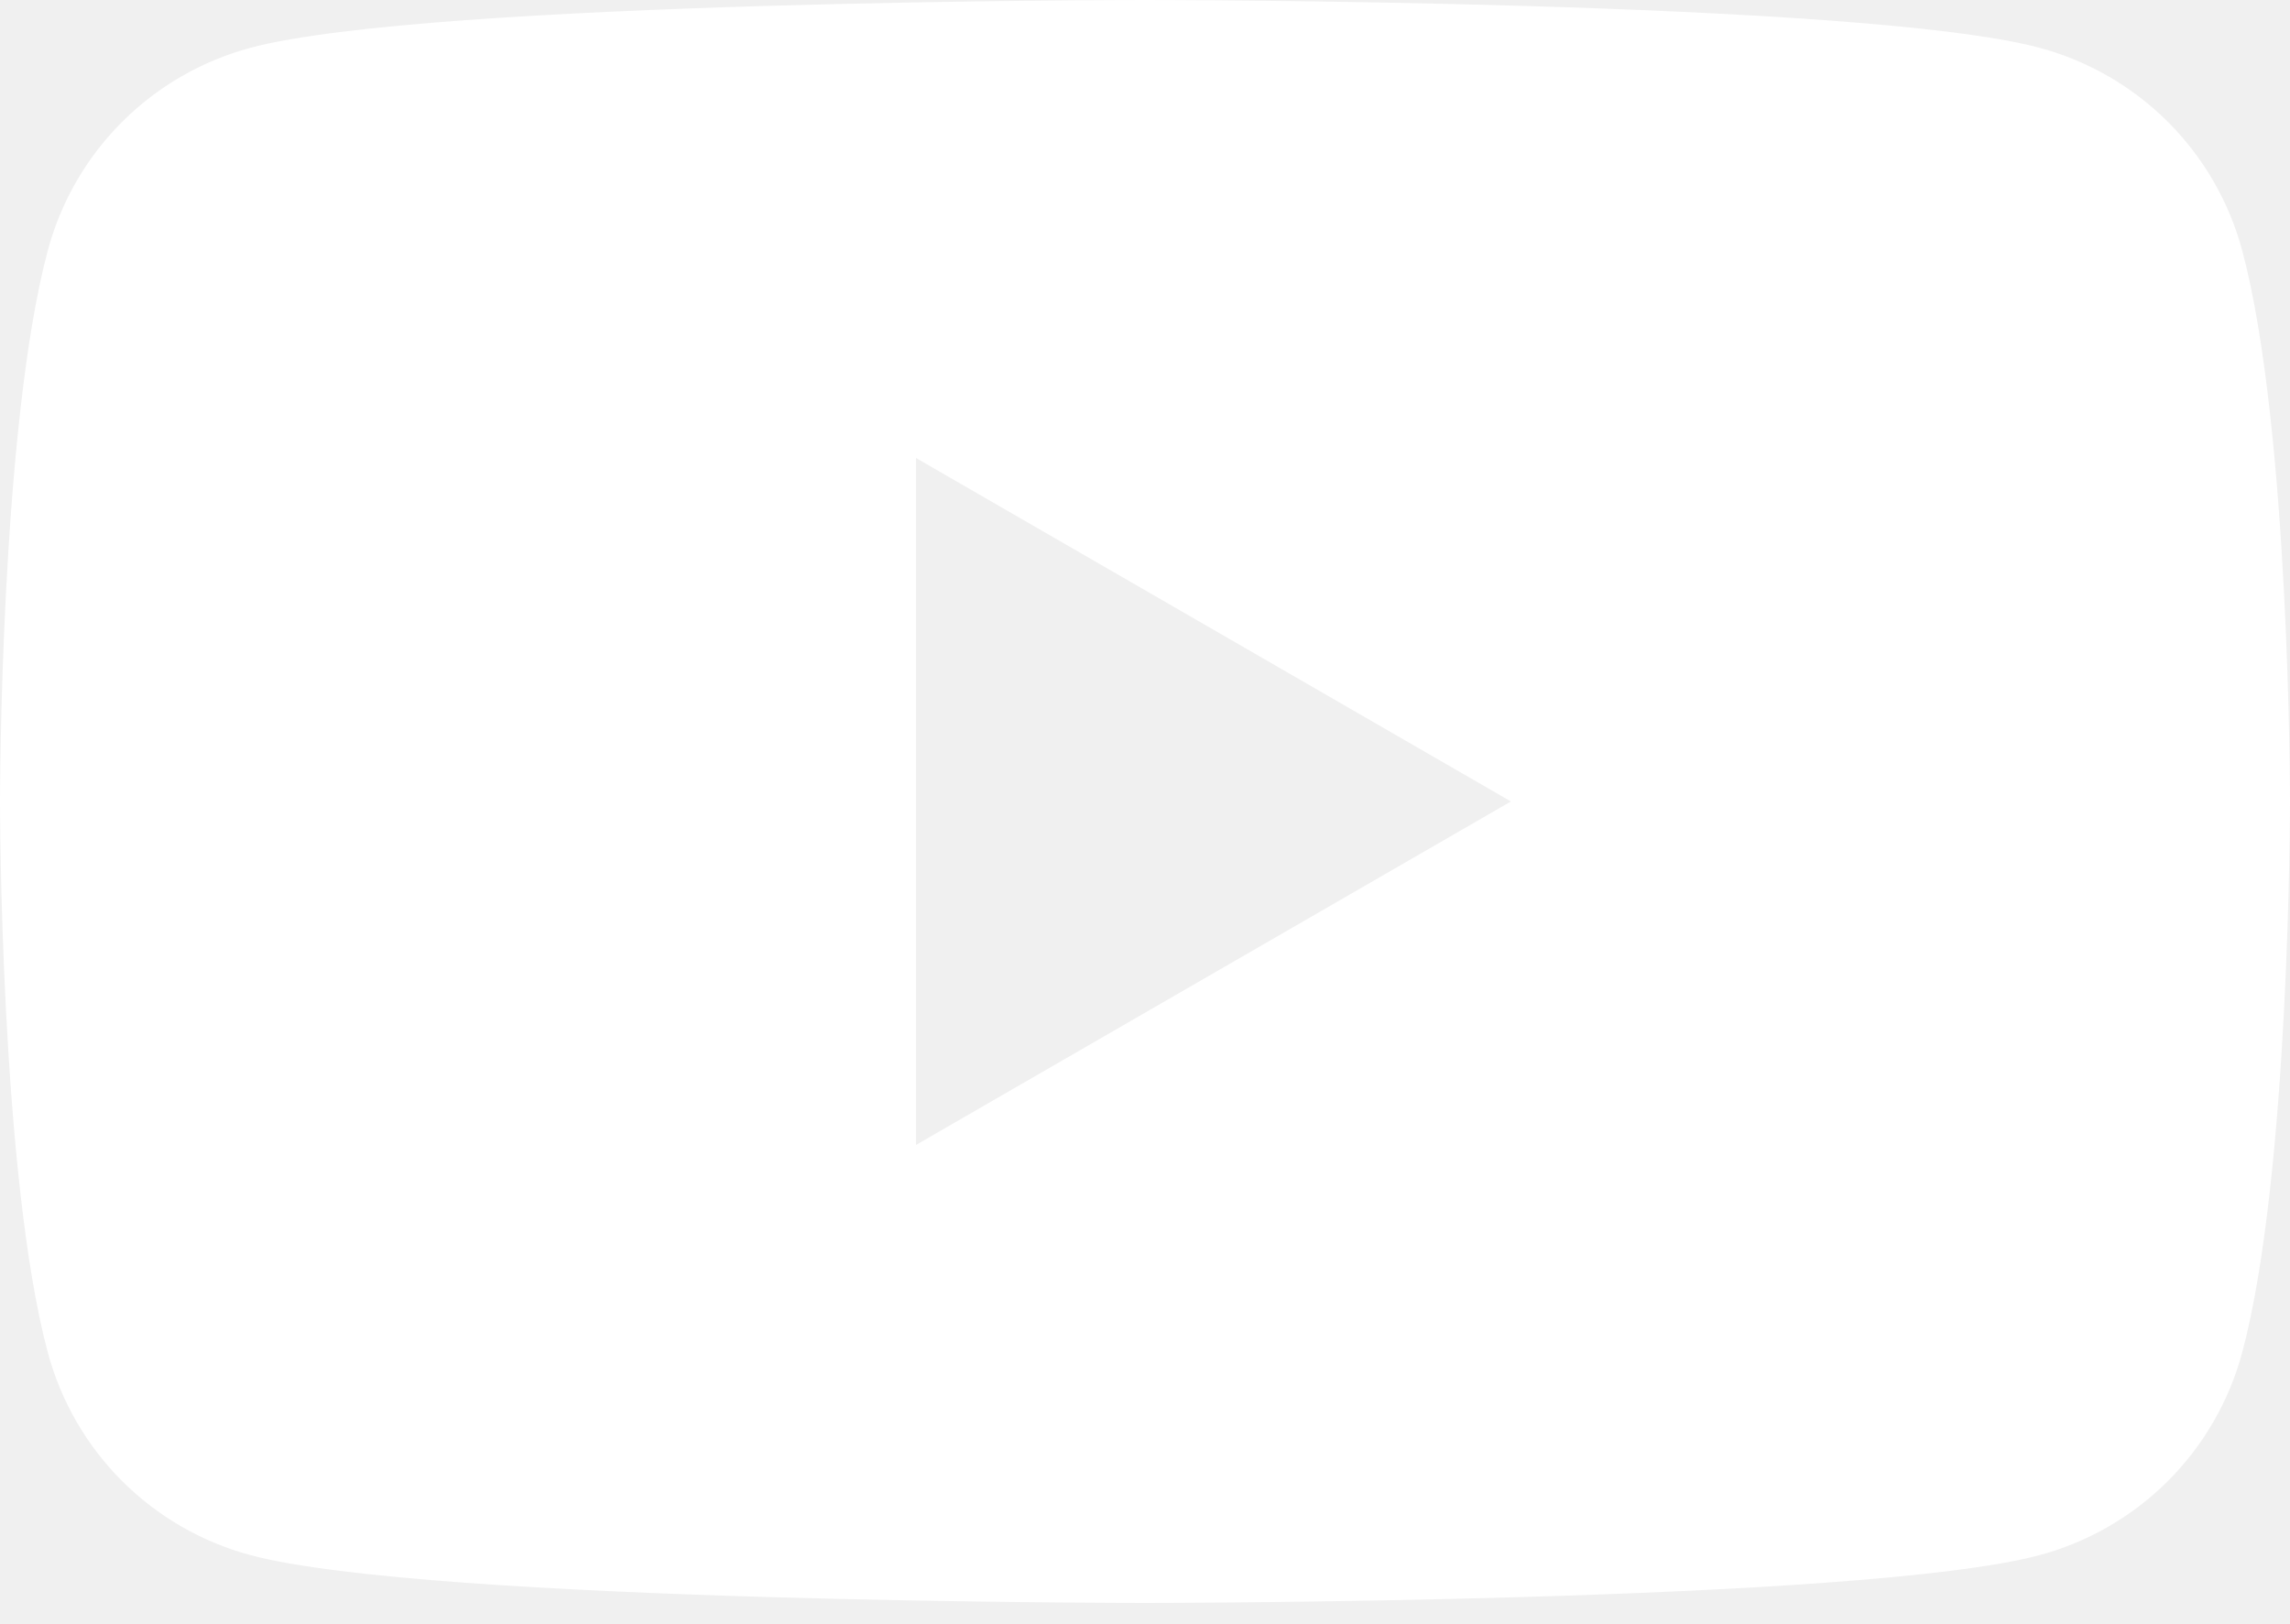
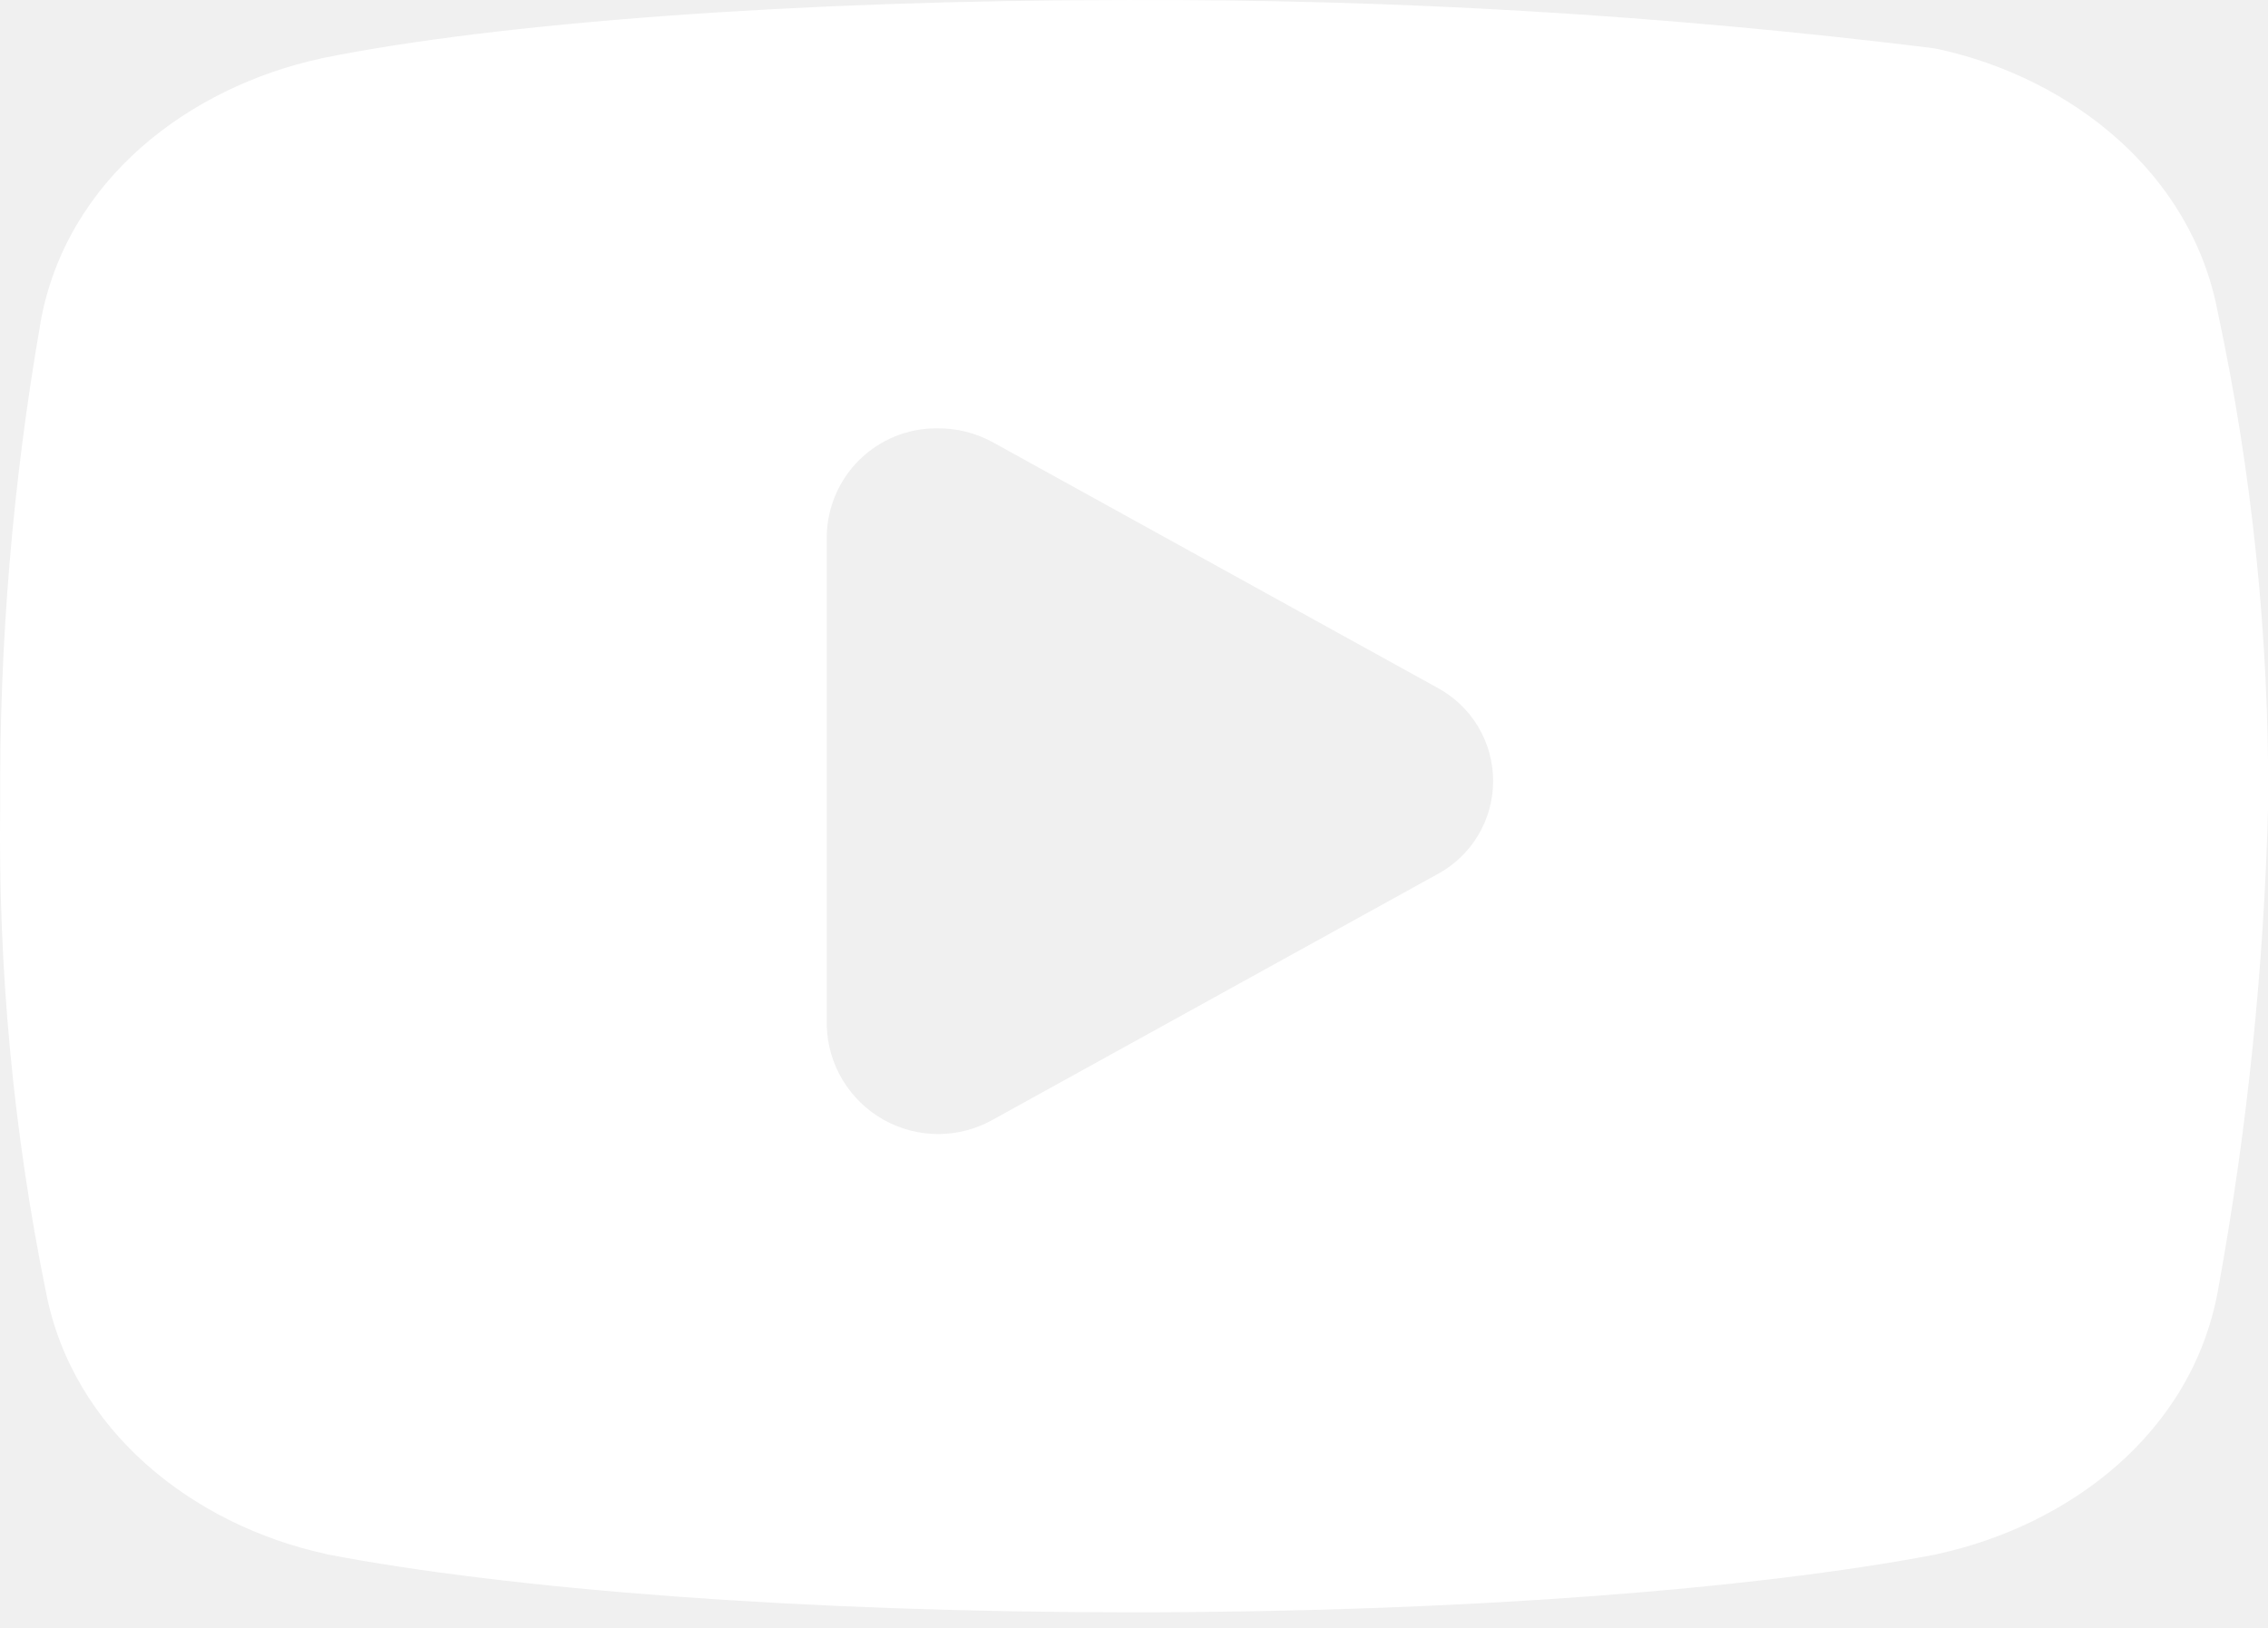
- <svg xmlns="http://www.w3.org/2000/svg" width="55" height="39" viewBox="0 0 55 39" fill="none">
-   <g clip-path="url(#clip0_3_338)">
-     <path d="M53.851 6.012C53.537 4.846 52.923 3.784 52.07 2.93C51.216 2.077 50.154 1.463 48.988 1.149C44.699 -4.31958e-06 27.5 0 27.5 0C27.5 0 10.301 -4.31958e-06 6.011 1.149C4.846 1.463 3.783 2.077 2.93 2.93C2.076 3.784 1.462 4.846 1.149 6.012C0 10.301 0 19.251 0 19.251C0 19.251 0 28.2 1.149 32.488C1.463 33.654 2.077 34.716 2.93 35.57C3.784 36.423 4.846 37.037 6.012 37.351C10.301 38.5 27.5 38.5 27.5 38.5C27.5 38.5 44.699 38.5 48.988 37.351C50.154 37.037 51.216 36.423 52.07 35.57C52.923 34.716 53.537 33.654 53.851 32.488C55 28.2 55 19.251 55 19.251C55 19.251 55 10.301 53.851 6.012V6.012ZM22 27.5V11L36.289 19.25L22 27.5Z" fill="white" />
-   </g>
-   <defs>
-     <clipPath id="clip0_3_338">
-       <rect width="55" height="38.5" fill="white" />
-     </clipPath>
-   </defs>
+ <svg xmlns="http://www.w3.org/2000/svg" width="85" height="61" viewBox="0 0 85 61" fill="none">
+   <path d="M42.231 0.001C29.959 0.001 18.557 0.856 12.051 2.186L12.009 2.197C7.107 3.27 2.492 6.707 1.518 12.08V12.103C0.475 18.086 -0.031 24.15 0.007 30.224C-0.072 36.329 0.502 42.425 1.717 48.408C2.712 53.626 7.221 57.163 12.2 58.251L12.272 58.27C19.062 59.578 30.142 60.442 42.415 60.442C54.687 60.442 65.773 59.574 72.565 58.27L72.637 58.251C77.538 57.177 82.154 53.744 83.126 48.367L83.133 48.327C84.228 42.312 84.855 36.221 85.007 30.109C85.007 30.089 85.007 30.068 85.007 30.047C85.04 23.883 84.407 17.733 83.118 11.704C82.13 6.476 77.617 2.928 72.635 1.839C72.559 1.823 72.482 1.809 72.404 1.799C62.395 0.567 52.317 -0.034 42.231 0.001ZM35.082 16.057C35.833 16.042 36.575 16.226 37.232 16.592L53.855 25.774C54.49 26.112 55.022 26.617 55.393 27.234C55.764 27.851 55.96 28.557 55.96 29.277C55.96 29.997 55.764 30.704 55.393 31.321C55.022 31.938 54.49 32.443 53.855 32.78L37.232 41.963C36.606 42.321 35.898 42.51 35.178 42.513C34.457 42.515 33.747 42.332 33.119 41.979C32.49 41.627 31.963 41.118 31.589 40.502C31.215 39.885 31.007 39.183 30.985 38.462V20.096C31.003 19.021 31.442 17.995 32.208 17.239C32.974 16.484 34.006 16.059 35.082 16.057Z" fill="white" />
</svg>
